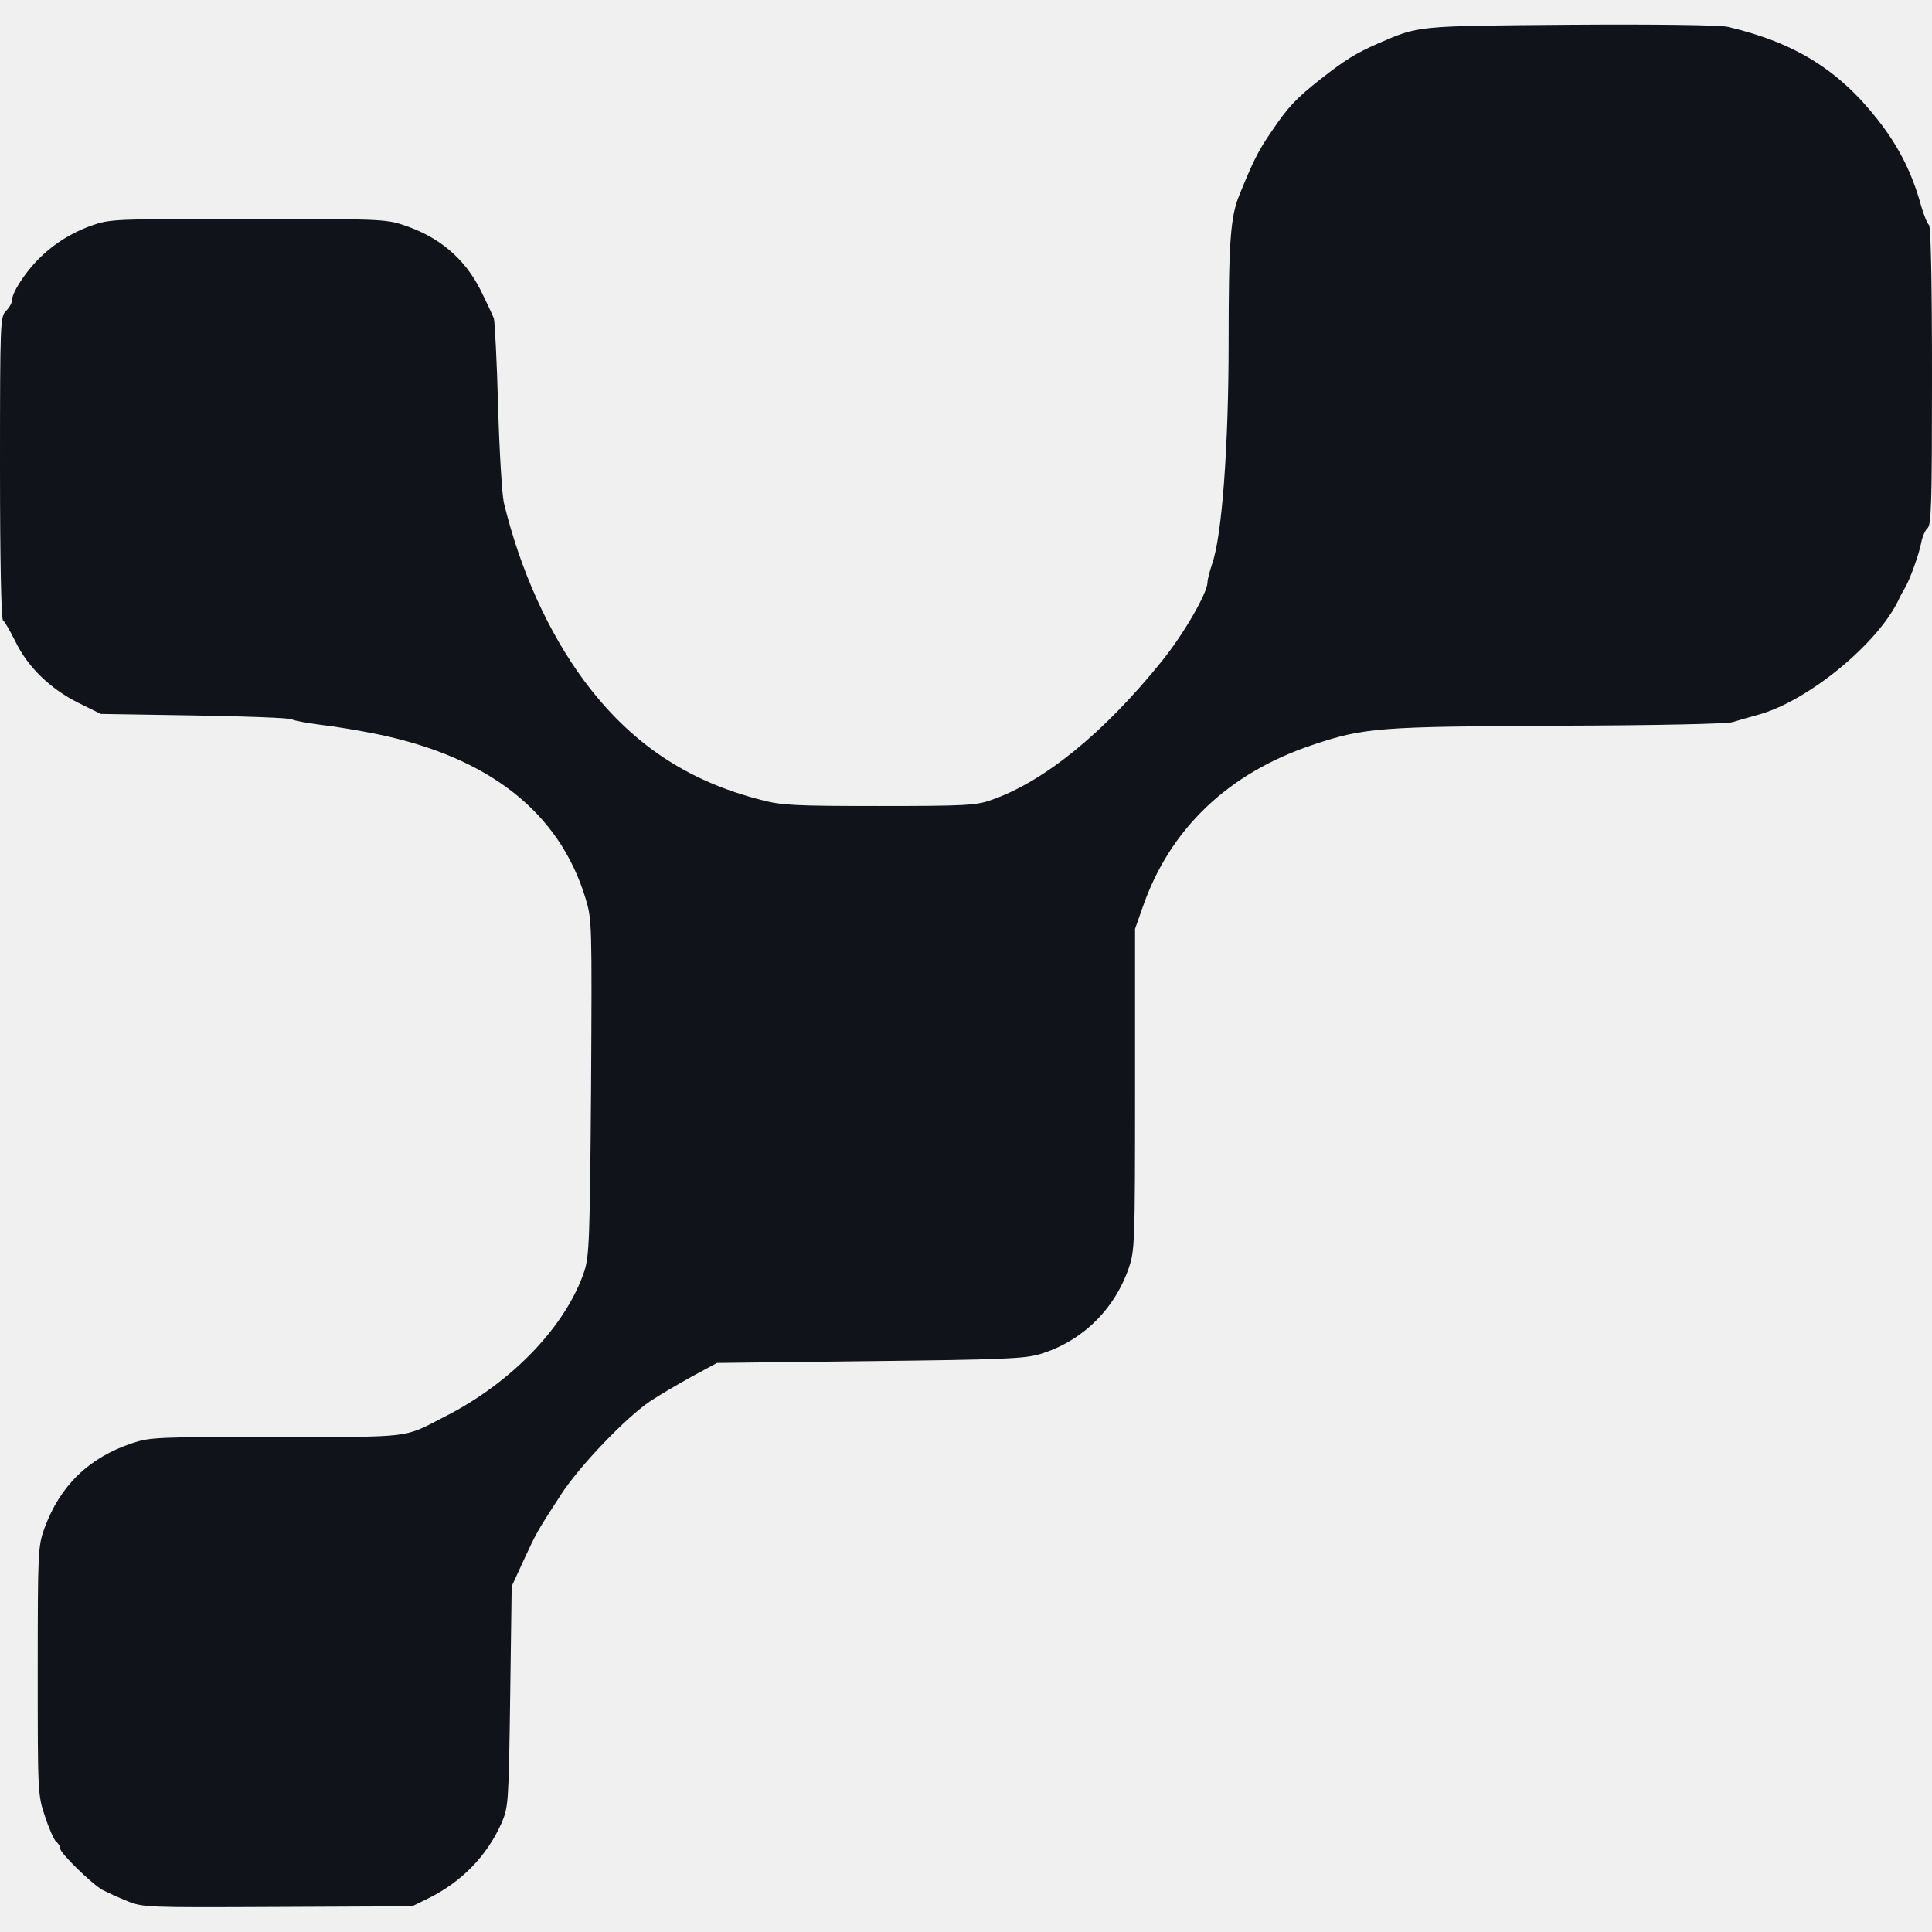
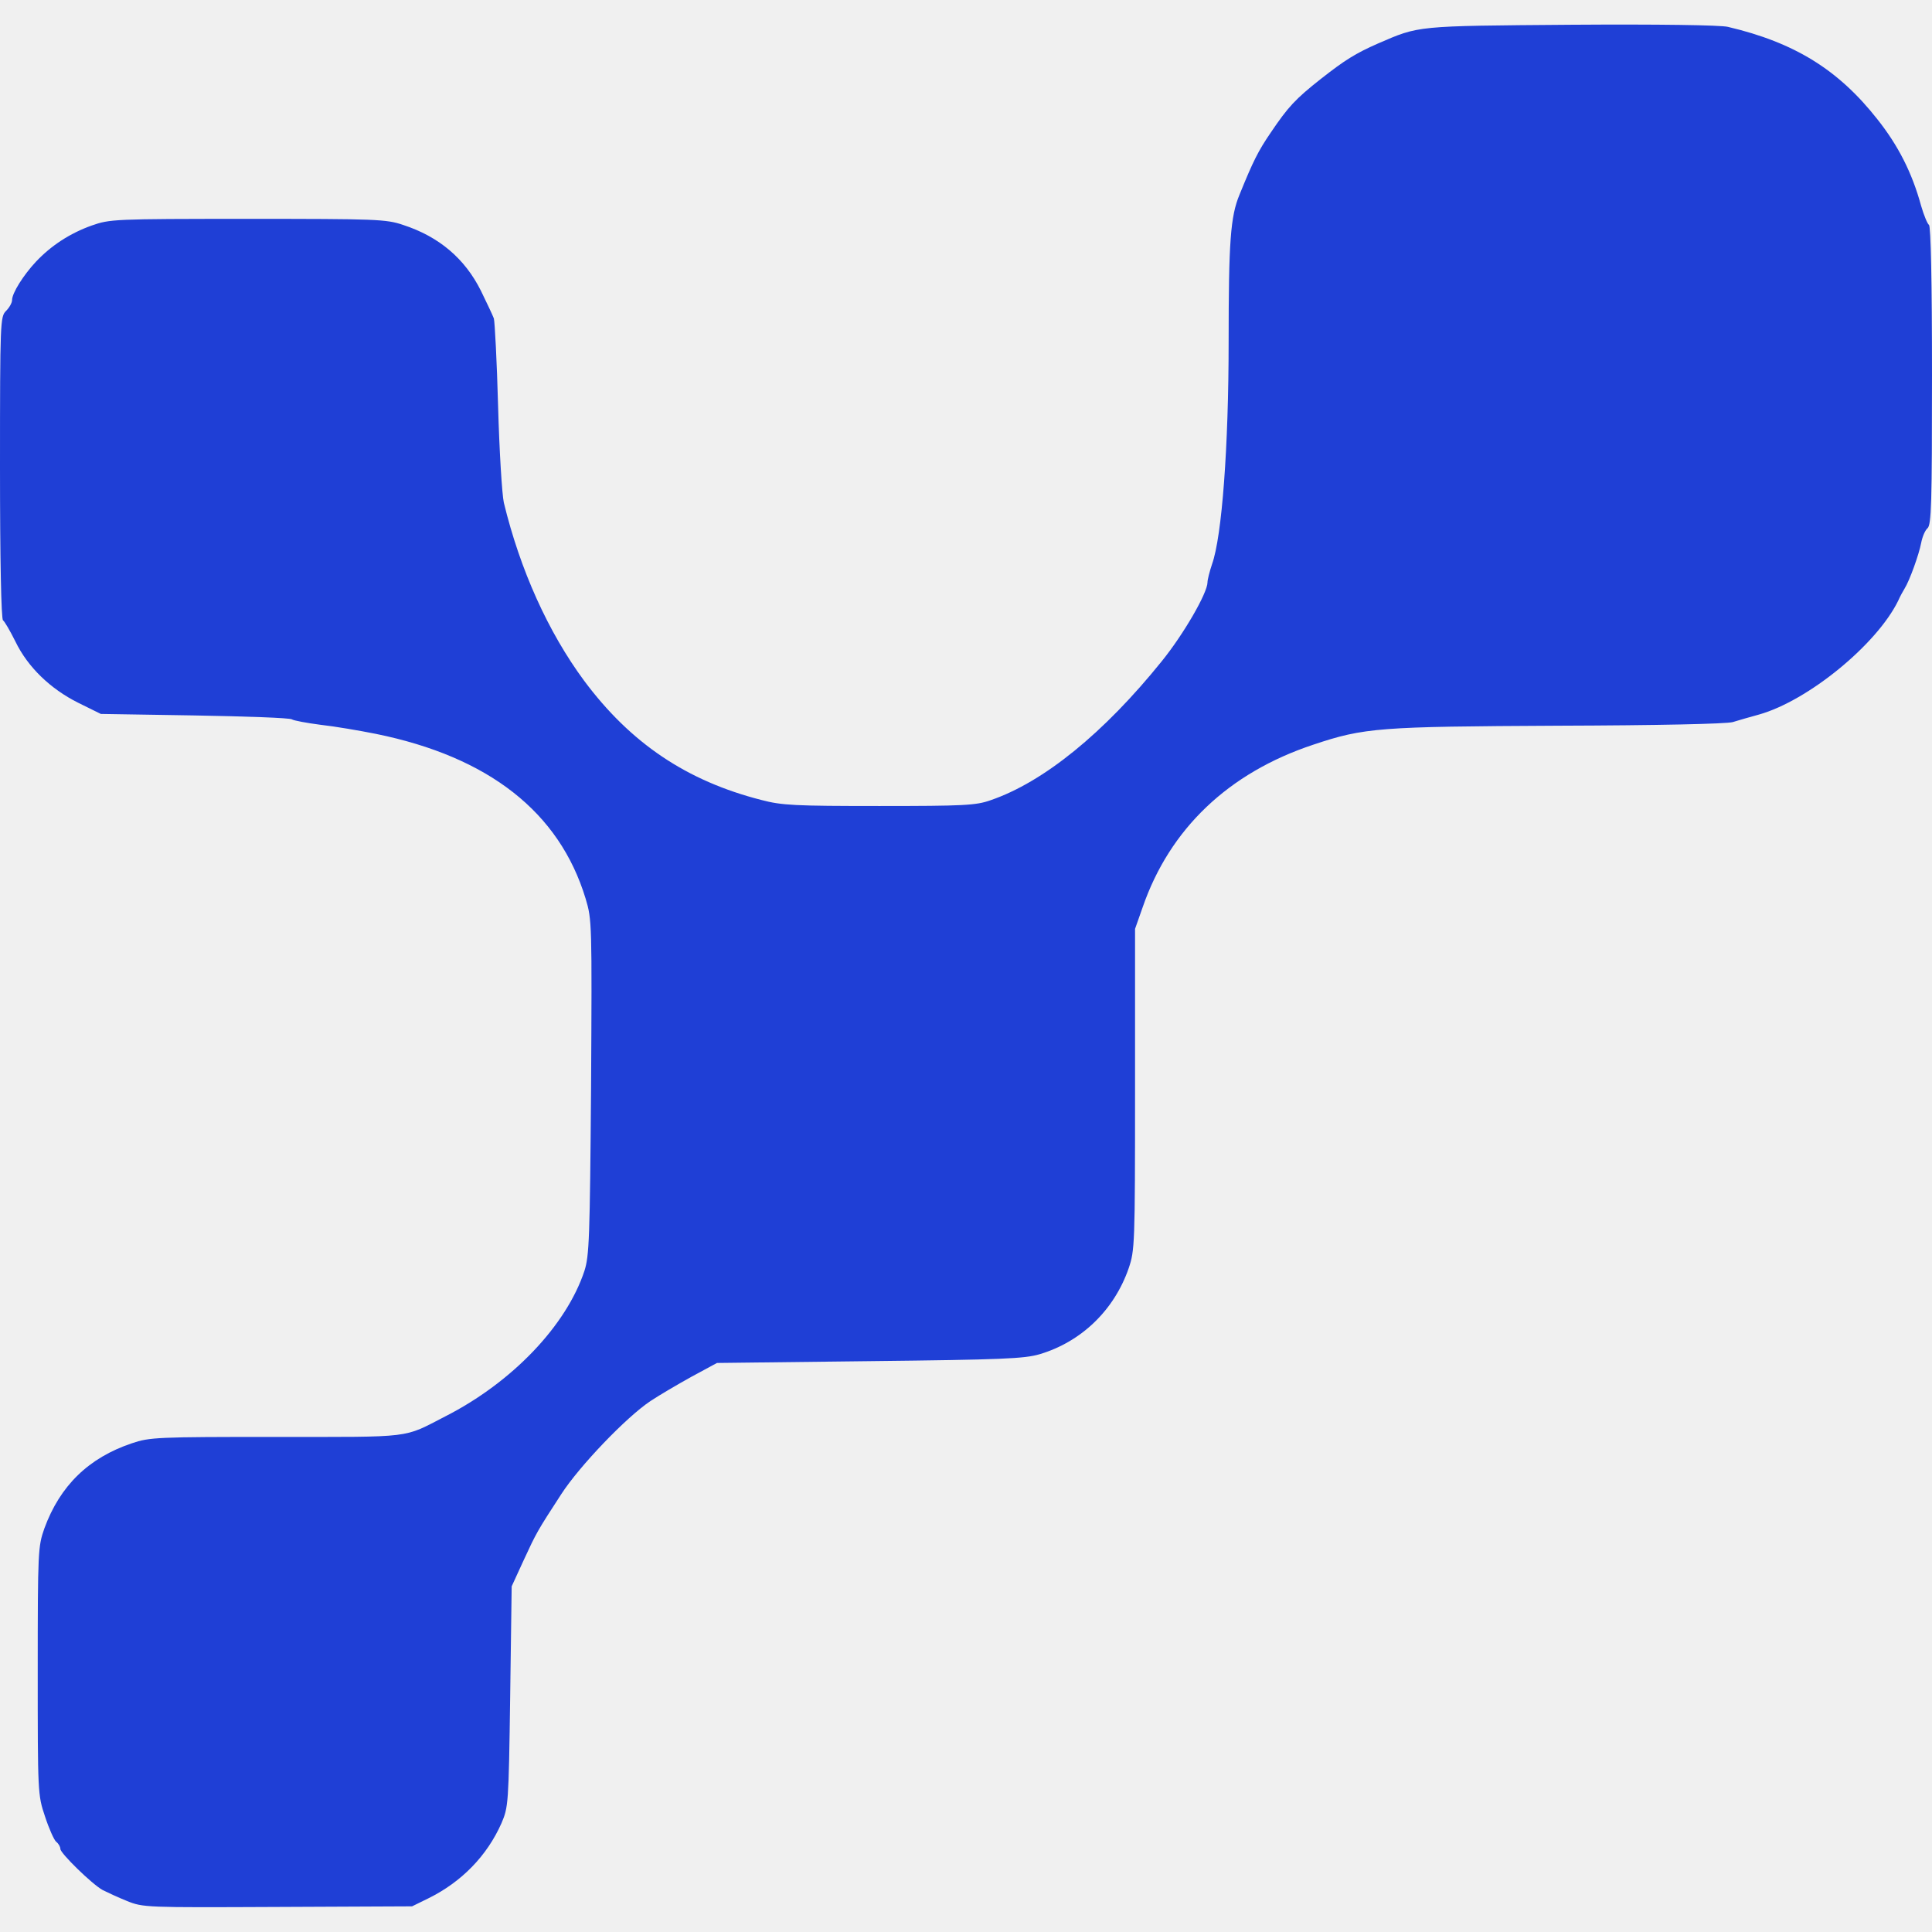
<svg xmlns="http://www.w3.org/2000/svg" viewBox="0 0 640 640">
-   <style>path{fill:#101319}@media (prefers-color-scheme:dark){path{fill:#FFFFFF}}</style>
-   <path fill-rule="evenodd" d="M42.0 629.7 C39.0 628.5 35.4 626.8 34.0 626.1 C30.4 624.1 20.0 613.9 20.0 612.5 C20.0 611.8 19.4 610.7 18.6 610.1 C17.9 609.5 16.2 605.7 14.9 601.7 C12.5 594.6 12.5 593.9 12.5 553.5 C12.5 513.6 12.6 512.3 14.7 506.3 C19.9 492.1 29.4 482.9 43.7 478.1 C49.6 476.1 52.0 476.0 91.4 476.0 C137.4 476.0 133.3 476.5 147.5 469.2 C169.7 457.9 187.6 439.1 193.6 421.0 C195.2 416.0 195.4 410.2 195.8 360.2 C196.1 305.7 196.1 304.7 194.0 297.7 C185.3 269.0 161.9 250.7 124.5 243.1 C119.0 242.0 110.8 240.6 106.2 240.1 C101.6 239.5 97.3 238.7 96.7 238.3 C96.0 237.8 81.5 237.3 64.4 237.0 L33.4 236.5 L25.9 232.8 C16.7 228.2 9.2 221.0 5.1 212.5 C3.3 208.9 1.5 205.8 1.0 205.5 C0.4 205.1 -0.0 185.5 0.0 154.9 C0.0 106.3 0.1 104.9 2.0 103.0 C3.1 101.9 4.0 100.3 4.0 99.4 C4.0 97.1 7.7 91.2 11.9 86.7 C16.9 81.4 23.1 77.3 30.4 74.7 C36.4 72.6 37.6 72.5 82.0 72.5 C124.7 72.5 127.9 72.6 133.5 74.5 C145.5 78.4 154.0 85.7 159.3 96.3 C161.2 100.2 163.2 104.4 163.6 105.5 C163.9 106.6 164.6 119.7 165.0 134.5 C165.4 149.3 166.3 163.8 166.9 166.5 C172.3 188.8 181.6 209.4 193.5 225.5 C208.9 246.2 227.5 258.7 252.2 265.0 C259.0 266.8 263.3 267.0 291.3 267.0 C319.3 267.0 323.3 266.8 328.1 265.1 C345.7 259.1 365.7 242.8 384.8 219.1 C392.1 210.1 400.0 196.4 400.0 192.9 C400.0 192.0 400.7 189.3 401.5 186.9 C404.8 177.7 407.0 147.9 407.0 113.2 C407.0 80.1 407.6 71.7 410.6 64.5 C415.1 53.4 416.8 50.0 420.9 44.0 C426.7 35.4 429.1 32.8 437.6 26.1 C445.5 19.9 449.0 17.7 456.5 14.4 C470.2 8.5 468.6 8.6 520.4 8.2 C549.2 8.0 570.0 8.3 572.4 8.9 C594.5 14.1 609.0 23.1 621.9 39.5 C628.8 48.2 633.4 57.2 636.4 68.2 C637.3 71.3 638.5 74.2 639.0 74.5 C639.6 74.9 640.0 93.1 640.0 124.4 C640.0 166.7 639.8 173.9 638.5 175.0 C637.7 175.7 636.8 177.8 636.4 179.9 C635.7 183.6 632.6 192.3 630.9 195.0 C630.4 195.8 629.4 197.6 628.8 199.0 C621.7 213.5 599.0 232.1 582.7 236.7 C579.8 237.5 575.9 238.6 574.0 239.2 C571.9 239.8 549.3 240.3 516.0 240.4 C456.9 240.7 452.0 241.0 435.0 246.7 C407.0 256.0 387.5 274.5 378.5 300.6 L376.0 307.7 L376.0 360.8 C376.0 412.4 375.9 414.2 373.9 420.1 C369.1 434.0 358.2 444.5 344.4 448.6 C339.3 450.1 332.0 450.4 288.0 450.9 L237.5 451.5 L229.0 456.1 C224.3 458.7 218.2 462.3 215.5 464.1 C207.5 469.4 191.9 485.7 185.9 495.0 C177.9 507.3 177.7 507.7 173.4 517.0 L169.5 525.5 L169.0 562.0 C168.5 597.8 168.4 598.6 166.1 604.0 C161.3 614.8 152.9 623.4 142.0 628.8 L136.5 631.5 L92.0 631.7 C48.2 631.9 47.4 631.9 42.0 629.7 Z" />
+   <path fill-rule="evenodd" fill="#1F3FD6" d="M42.0 629.7 C39.0 628.5 35.4 626.8 34.0 626.1 C30.4 624.1 20.0 613.9 20.0 612.5 C20.0 611.8 19.4 610.7 18.6 610.1 C17.9 609.5 16.2 605.7 14.9 601.7 C12.5 594.6 12.5 593.9 12.5 553.5 C12.5 513.6 12.6 512.3 14.7 506.3 C19.9 492.1 29.4 482.9 43.7 478.1 C49.6 476.1 52.0 476.0 91.4 476.0 C137.4 476.0 133.3 476.5 147.5 469.2 C169.7 457.9 187.6 439.1 193.6 421.0 C195.2 416.0 195.4 410.2 195.8 360.2 C196.1 305.7 196.1 304.7 194.0 297.7 C185.3 269.0 161.9 250.7 124.5 243.1 C119.0 242.0 110.8 240.6 106.2 240.1 C101.6 239.5 97.3 238.7 96.7 238.3 C96.0 237.8 81.5 237.3 64.4 237.0 L33.4 236.5 L25.9 232.8 C16.7 228.2 9.2 221.0 5.1 212.5 C3.3 208.9 1.5 205.8 1.0 205.5 C0.4 205.1 -0.0 185.5 0.0 154.9 C0.0 106.3 0.1 104.9 2.0 103.0 C3.1 101.9 4.0 100.3 4.0 99.4 C4.0 97.1 7.7 91.2 11.9 86.7 C16.9 81.4 23.1 77.3 30.4 74.7 C36.4 72.6 37.6 72.5 82.0 72.5 C124.7 72.5 127.9 72.6 133.5 74.5 C145.5 78.4 154.0 85.7 159.3 96.3 C161.2 100.2 163.2 104.4 163.6 105.5 C163.9 106.6 164.6 119.7 165.0 134.5 C165.4 149.3 166.3 163.8 166.9 166.5 C172.3 188.8 181.6 209.4 193.5 225.5 C208.9 246.2 227.5 258.7 252.2 265.0 C259.0 266.8 263.3 267.0 291.3 267.0 C319.3 267.0 323.3 266.8 328.1 265.1 C345.7 259.1 365.7 242.8 384.8 219.1 C392.1 210.1 400.0 196.4 400.0 192.9 C400.0 192.0 400.7 189.3 401.5 186.9 C404.8 177.7 407.0 147.9 407.0 113.2 C407.0 80.1 407.6 71.7 410.6 64.5 C415.1 53.4 416.8 50.0 420.9 44.0 C426.7 35.4 429.1 32.8 437.6 26.1 C445.5 19.9 449.0 17.7 456.5 14.4 C470.2 8.5 468.6 8.6 520.4 8.2 C549.2 8.0 570.0 8.3 572.4 8.9 C594.5 14.1 609.0 23.1 621.9 39.5 C628.8 48.2 633.4 57.2 636.4 68.2 C637.3 71.3 638.5 74.2 639.0 74.5 C639.6 74.9 640.0 93.1 640.0 124.4 C640.0 166.7 639.8 173.9 638.5 175.0 C637.7 175.7 636.8 177.8 636.4 179.9 C635.7 183.6 632.6 192.3 630.9 195.0 C630.4 195.8 629.4 197.6 628.8 199.0 C621.7 213.5 599.0 232.1 582.7 236.7 C579.8 237.5 575.9 238.6 574.0 239.2 C571.9 239.8 549.3 240.3 516.0 240.4 C456.9 240.7 452.0 241.0 435.0 246.7 C407.0 256.0 387.5 274.5 378.5 300.6 L376.0 307.7 L376.0 360.8 C376.0 412.4 375.9 414.2 373.9 420.1 C369.1 434.0 358.2 444.5 344.4 448.6 C339.3 450.1 332.0 450.4 288.0 450.9 L237.5 451.5 L229.0 456.1 C224.3 458.7 218.2 462.3 215.5 464.1 C207.5 469.4 191.9 485.7 185.9 495.0 C177.9 507.3 177.7 507.7 173.4 517.0 L169.5 525.5 L169.0 562.0 C168.5 597.8 168.4 598.6 166.1 604.0 C161.3 614.8 152.9 623.4 142.0 628.8 L136.5 631.5 L92.0 631.7 C48.2 631.9 47.4 631.9 42.0 629.7 Z" />
</svg>
